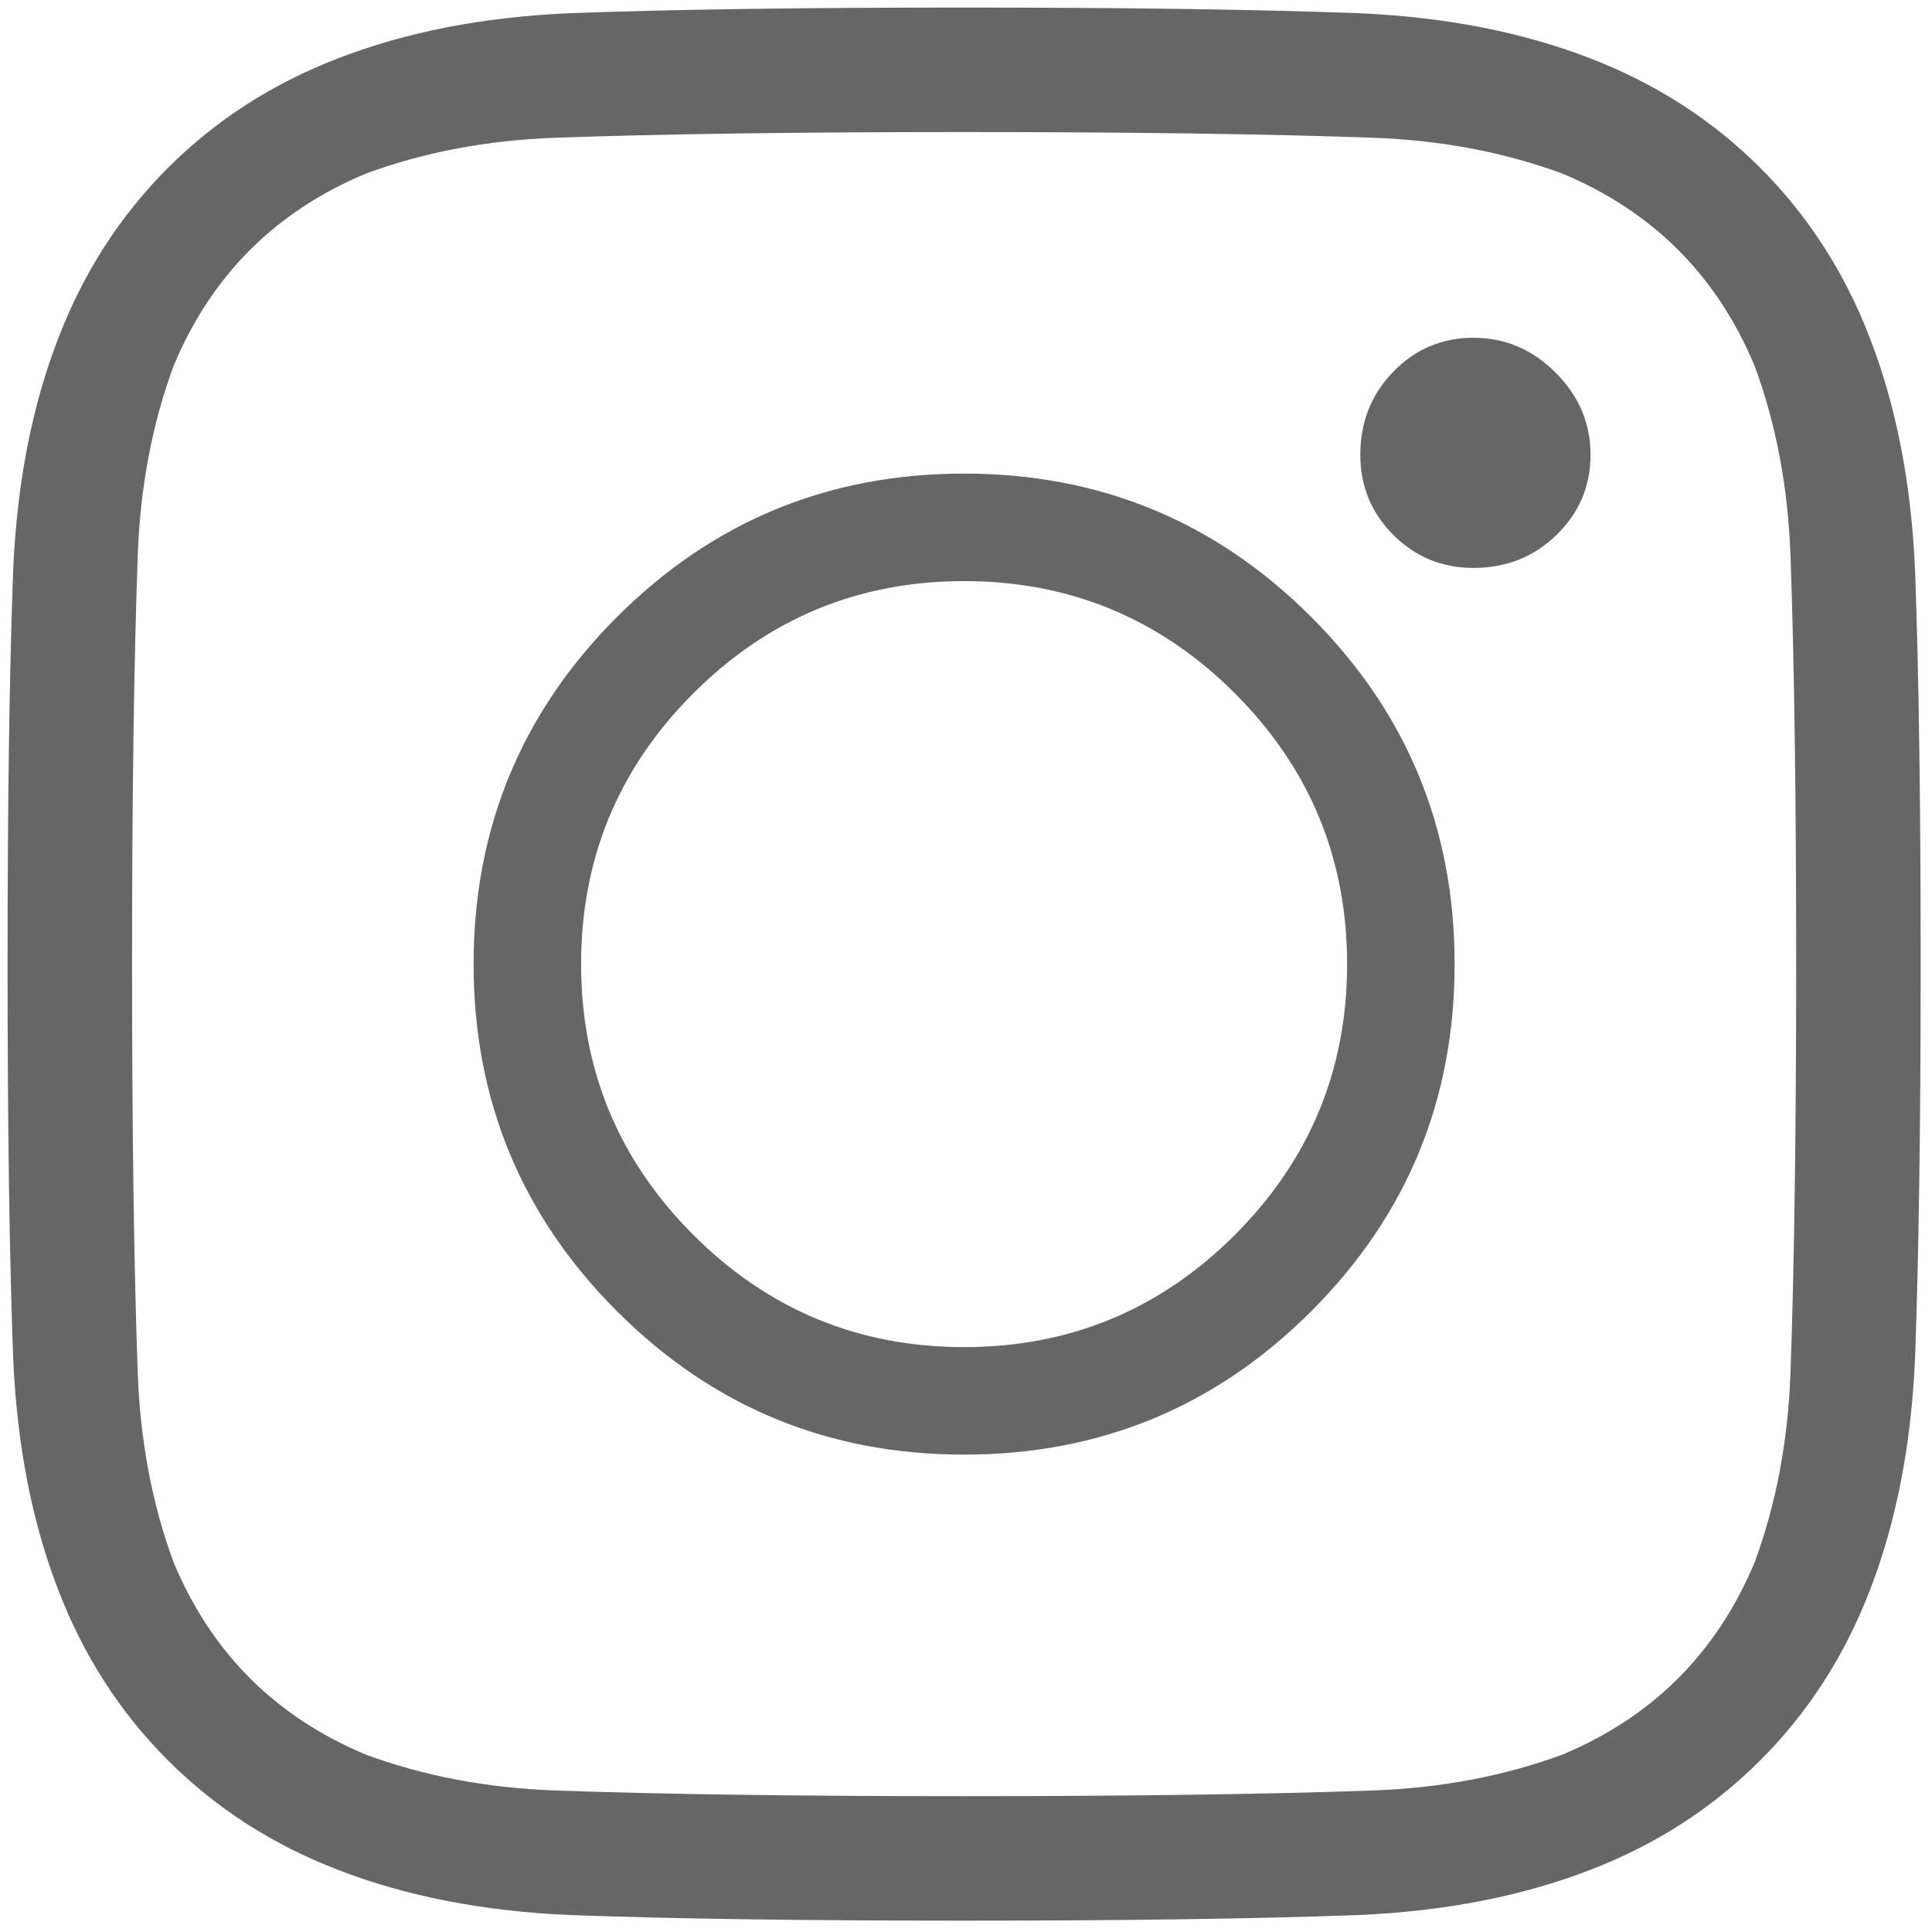
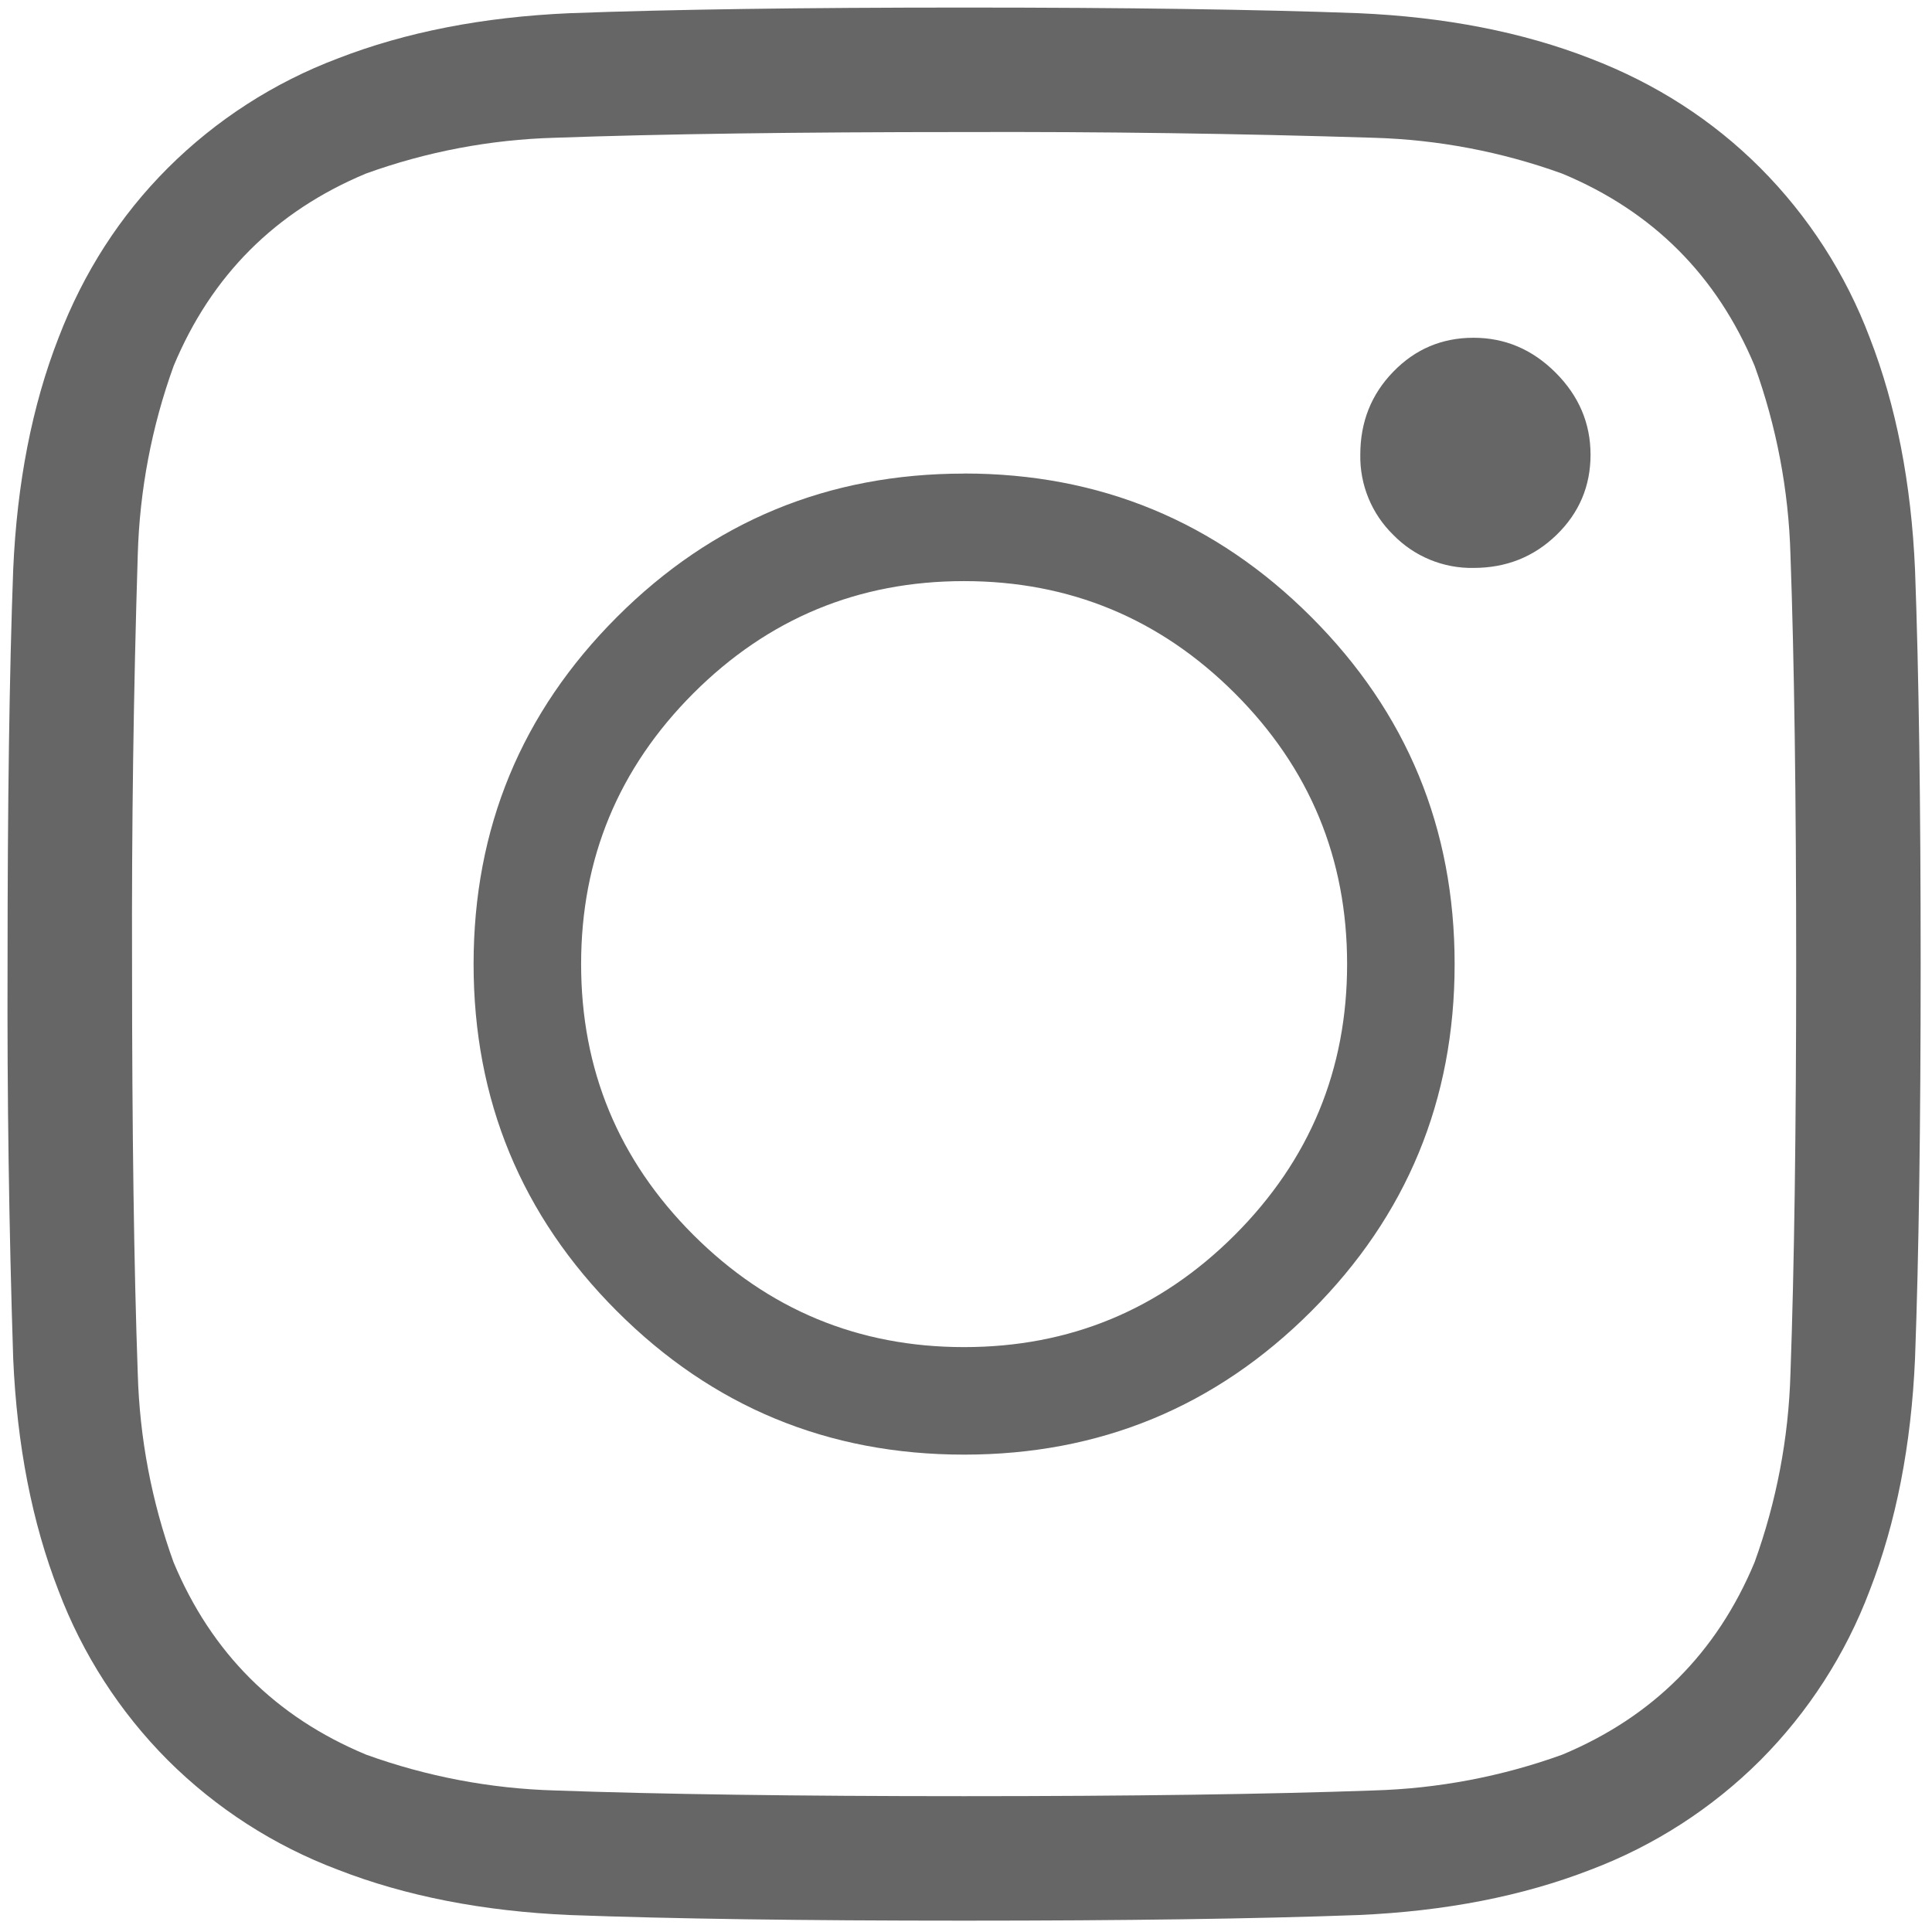
- <svg xmlns="http://www.w3.org/2000/svg" width="23" height="23" viewBox="0 0 23 23" fill="none">
-   <path d="M11.477 0.09C13.394 0.09 14.959 0.112 16.172 0.157C17.205 0.202 18.126 0.382 18.935 0.696C19.713 0.996 20.387 1.43 20.956 1.999C21.525 2.568 21.959 3.242 22.259 4.021C22.573 4.829 22.753 5.75 22.798 6.783C22.843 7.996 22.865 9.561 22.865 11.477C22.865 13.394 22.843 14.959 22.798 16.172C22.753 17.205 22.573 18.126 22.259 18.935C21.959 19.713 21.525 20.387 20.956 20.956C20.387 21.525 19.713 21.959 18.935 22.259C18.126 22.573 17.205 22.753 16.172 22.798C14.959 22.843 13.394 22.865 11.477 22.865C9.561 22.865 7.996 22.843 6.783 22.798C5.75 22.753 4.829 22.573 4.021 22.259C3.242 21.959 2.568 21.525 1.999 20.956C1.43 20.387 0.996 19.713 0.696 18.935C0.382 18.126 0.202 17.205 0.157 16.172C0.112 14.959 0.09 13.394 0.09 11.477C0.09 9.561 0.112 7.996 0.157 6.783C0.202 5.75 0.382 4.829 0.696 4.021C0.996 3.242 1.43 2.568 1.999 1.999C2.568 1.43 3.242 0.996 4.021 0.696C4.829 0.382 5.75 0.202 6.783 0.157C7.996 0.112 9.561 0.09 11.477 0.09ZM11.477 1.572C9.486 1.572 7.861 1.595 6.604 1.64C5.795 1.67 5.046 1.812 4.357 2.066C3.279 2.516 2.516 3.279 2.066 4.357C1.812 5.046 1.67 5.795 1.64 6.604C1.595 7.861 1.572 9.486 1.572 11.477C1.572 13.469 1.595 15.094 1.64 16.352C1.67 17.16 1.812 17.909 2.066 18.598C2.516 19.676 3.279 20.439 4.357 20.889C5.046 21.143 5.795 21.285 6.604 21.315C7.861 21.36 9.486 21.383 11.477 21.383C13.469 21.383 15.094 21.36 16.352 21.315C17.16 21.285 17.909 21.143 18.598 20.889C19.676 20.439 20.439 19.676 20.889 18.598C21.143 17.909 21.285 17.16 21.315 16.352C21.36 15.094 21.383 13.469 21.383 11.477C21.383 9.486 21.36 7.861 21.315 6.604C21.285 5.795 21.143 5.046 20.889 4.357C20.439 3.279 19.676 2.516 18.598 2.066C17.909 1.812 17.16 1.67 16.352 1.64C15.094 1.595 13.469 1.572 11.477 1.572ZM11.477 16.037C12.735 16.037 13.81 15.592 14.701 14.701C15.592 13.81 16.037 12.735 16.037 11.477C16.037 10.22 15.592 9.145 14.701 8.254C13.81 7.363 12.735 6.918 11.477 6.918C10.22 6.918 9.145 7.363 8.254 8.254C7.363 9.145 6.918 10.22 6.918 11.477C6.918 12.735 7.363 13.81 8.254 14.701C9.145 15.592 10.22 16.037 11.477 16.037ZM11.477 5.638C13.095 5.638 14.472 6.207 15.61 7.345C16.748 8.483 17.317 9.86 17.317 11.477C17.317 13.095 16.748 14.472 15.61 15.61C14.472 16.748 13.095 17.317 11.477 17.317C9.86 17.317 8.483 16.748 7.345 15.61C6.207 14.472 5.638 13.095 5.638 11.477C5.638 9.86 6.207 8.483 7.345 7.345C8.483 6.207 9.86 5.638 11.477 5.638ZM18.935 5.413C18.935 5.787 18.8 6.106 18.53 6.368C18.261 6.63 17.931 6.761 17.542 6.761C17.168 6.761 16.849 6.63 16.587 6.368C16.325 6.106 16.194 5.787 16.194 5.413C16.194 5.024 16.325 4.694 16.587 4.425C16.849 4.155 17.168 4.021 17.542 4.021C17.916 4.021 18.242 4.159 18.519 4.436C18.796 4.713 18.935 5.039 18.935 5.413Z" fill="#666666" />
+ <svg xmlns="http://www.w3.org/2000/svg" width="23" height="23" fill="none">
+   <path d="M11.477.09c1.917 0 3.482.022 4.695.067 1.033.045 1.954.225 2.763.54.778.299 1.452.733 2.021 1.302a5.732 5.732 0 0 1 1.303 2.022c.314.808.494 1.729.539 2.762.045 1.213.067 2.778.067 4.694 0 1.917-.022 3.482-.067 4.695-.045 1.033-.225 1.954-.54 2.763a5.733 5.733 0 0 1-1.302 2.021 5.733 5.733 0 0 1-2.021 1.303c-.809.314-1.73.494-2.763.539-1.213.045-2.778.067-4.695.067-1.916 0-3.48-.022-4.694-.067-1.033-.045-1.954-.225-2.762-.54a5.732 5.732 0 0 1-2.022-1.302 5.733 5.733 0 0 1-1.303-2.021c-.314-.809-.494-1.73-.539-2.763a131.868 131.868 0 0 1-.067-4.695c0-1.916.022-3.48.067-4.694.045-1.033.225-1.954.54-2.762.299-.78.733-1.453 1.302-2.022A5.731 5.731 0 0 1 4.021.696C4.829.382 5.75.202 6.783.157 7.996.112 9.561.09 11.477.09Zm0 1.482c-1.991 0-3.616.023-4.873.068a7.21 7.21 0 0 0-2.247.426c-1.078.45-1.841 1.213-2.29 2.291a7.21 7.21 0 0 0-.427 2.247 142.032 142.032 0 0 0-.068 4.873c0 1.992.023 3.617.068 4.875a7.21 7.21 0 0 0 .426 2.246c.45 1.078 1.213 1.841 2.291 2.29a7.211 7.211 0 0 0 2.247.427c1.257.045 2.882.068 4.873.068 1.992 0 3.617-.023 4.875-.068a7.211 7.211 0 0 0 2.246-.426c1.078-.45 1.841-1.213 2.29-2.291a7.211 7.211 0 0 0 .427-2.246c.045-1.258.068-2.883.068-4.875 0-1.991-.023-3.616-.068-4.873a7.211 7.211 0 0 0-.426-2.247c-.45-1.078-1.213-1.841-2.291-2.29a7.21 7.21 0 0 0-2.246-.427 142.035 142.035 0 0 0-4.875-.068Zm0 14.465c1.258 0 2.333-.445 3.224-1.336.89-.891 1.336-1.966 1.336-3.224 0-1.257-.445-2.332-1.336-3.223-.891-.89-1.966-1.336-3.224-1.336-1.257 0-2.332.445-3.223 1.336-.89.891-1.336 1.966-1.336 3.223 0 1.258.445 2.333 1.336 3.224.891.89 1.966 1.336 3.223 1.336Zm0-10.4c1.618 0 2.995.57 4.133 1.708s1.707 2.515 1.707 4.132c0 1.618-.569 2.995-1.707 4.133-1.138 1.138-2.515 1.707-4.133 1.707-1.617 0-2.994-.569-4.132-1.707-1.138-1.138-1.707-2.515-1.707-4.133 0-1.617.569-2.994 1.707-4.132 1.138-1.138 2.515-1.707 4.132-1.707Zm7.458-.224c0 .374-.135.693-.405.955s-.599.393-.988.393a1.3 1.3 0 0 1-.955-.393 1.3 1.3 0 0 1-.393-.955c0-.39.131-.719.393-.988.262-.27.58-.404.955-.404.374 0 .7.138.977.415.277.277.416.603.416.977Z" fill="#666" />
</svg>
